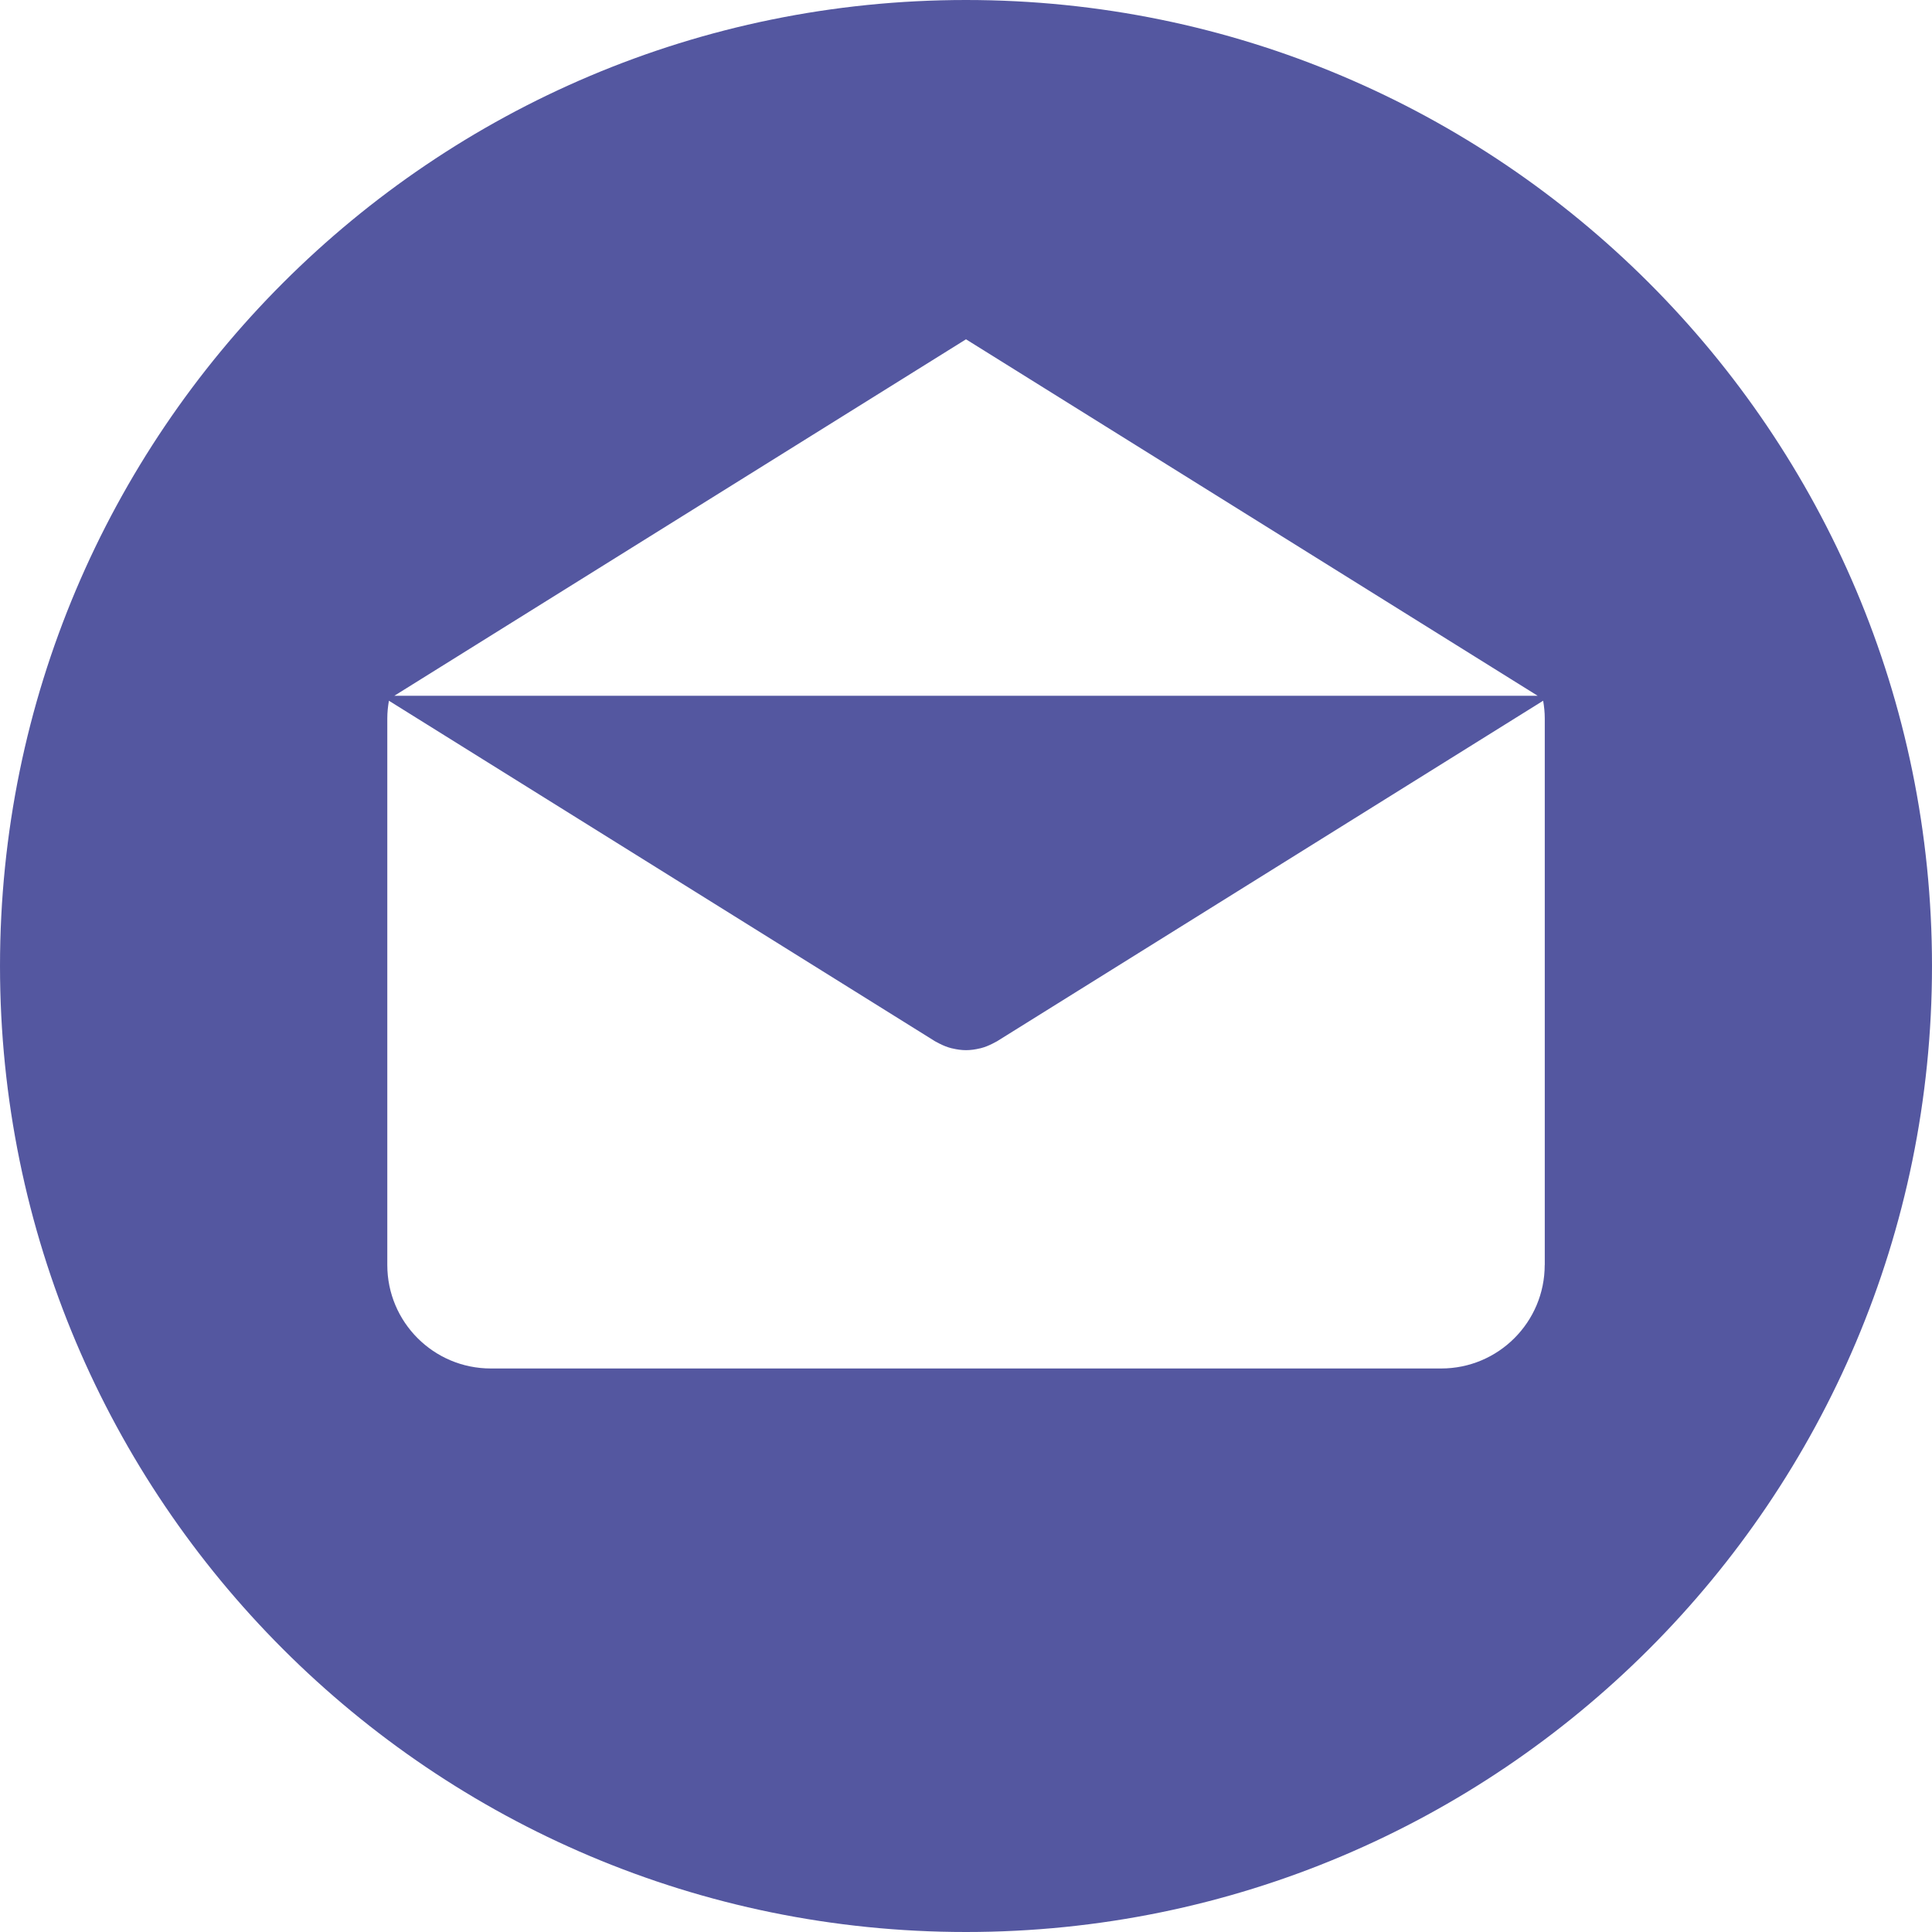
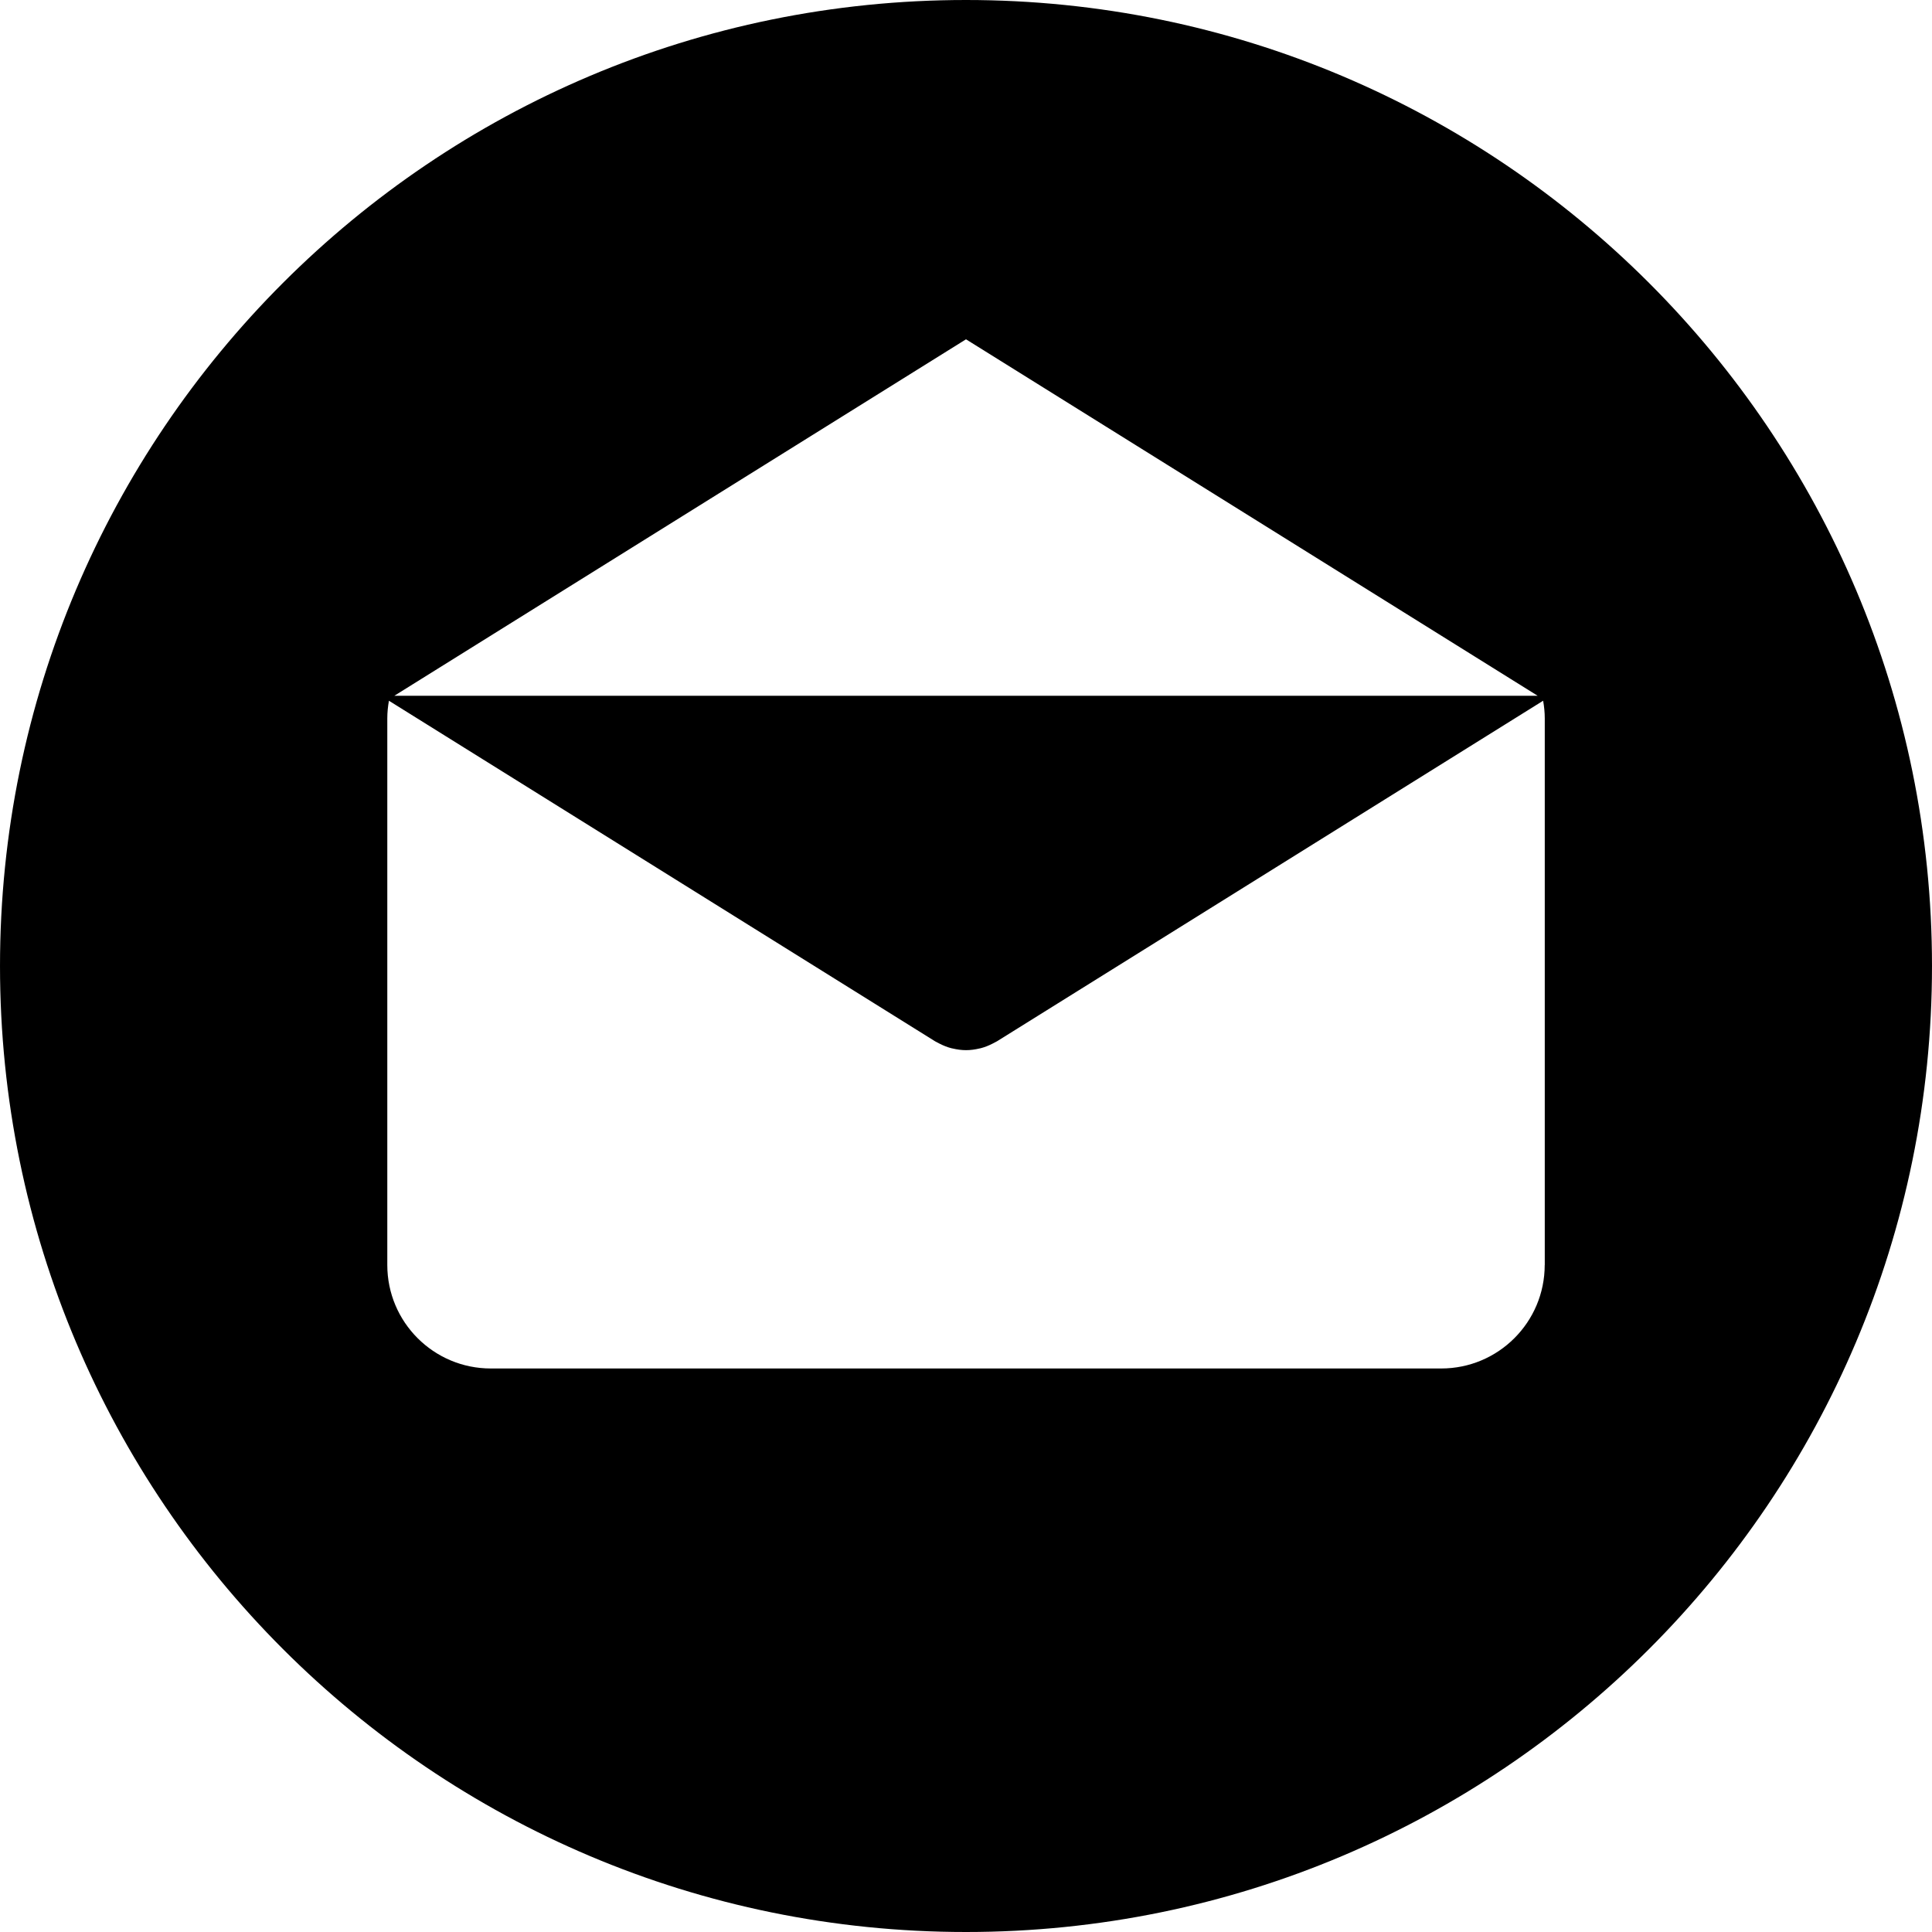
<svg xmlns="http://www.w3.org/2000/svg" version="1.1" id="Layer_1" x="0px" y="0px" viewBox="0 0 299.997 299.997" style="enable-background:new 0 0 299.997 299.997;" xml:space="preserve" width="512px" height="512px">
  <g>
    <g>
-       <path d="M149.996,0C67.157,0,0.001,67.158,0.001,149.997c0,82.837,67.156,150,149.995,150s150-67.163,150-150    C299.996,67.158,232.835,0,149.996,0z M149.999,52.686l88.763,55.35H61.236L149.999,52.686z M239.868,196.423h-0.009    c0,8.878-7.195,16.072-16.072,16.072H76.211c-8.878,0-16.072-7.195-16.072-16.072v-84.865c0-0.939,0.096-1.852,0.252-2.749    l84.808,52.883c0.104,0.065,0.215,0.109,0.322,0.169c0.112,0.062,0.226,0.122,0.34,0.179c0.599,0.309,1.216,0.558,1.847,0.721    c0.065,0.018,0.13,0.026,0.195,0.041c0.692,0.163,1.393,0.265,2.093,0.265h0.005c0.005,0,0.01,0,0.01,0    c0.7,0,1.401-0.099,2.093-0.265c0.065-0.016,0.13-0.023,0.195-0.041c0.63-0.163,1.245-0.412,1.847-0.721    c0.114-0.057,0.228-0.117,0.34-0.179c0.106-0.06,0.218-0.104,0.322-0.169l84.808-52.883c0.156,0.897,0.252,1.808,0.252,2.749    V196.423z" fill="#5457a0" />
+       <path d="M149.996,0C67.157,0,0.001,67.158,0.001,149.997c0,82.837,67.156,150,149.995,150s150-67.163,150-150    C299.996,67.158,232.835,0,149.996,0z M149.999,52.686l88.763,55.35H61.236L149.999,52.686z M239.868,196.423h-0.009    c0,8.878-7.195,16.072-16.072,16.072H76.211c-8.878,0-16.072-7.195-16.072-16.072v-84.865c0-0.939,0.096-1.852,0.252-2.749    l84.808,52.883c0.104,0.065,0.215,0.109,0.322,0.169c0.112,0.062,0.226,0.122,0.34,0.179c0.599,0.309,1.216,0.558,1.847,0.721    c0.065,0.018,0.13,0.026,0.195,0.041c0.692,0.163,1.393,0.265,2.093,0.265h0.005c0.005,0,0.01,0,0.01,0    c0.7,0,1.401-0.099,2.093-0.265c0.065-0.016,0.13-0.023,0.195-0.041c0.63-0.163,1.245-0.412,1.847-0.721    c0.114-0.057,0.228-0.117,0.34-0.179c0.106-0.06,0.218-0.104,0.322-0.169l84.808-52.883c0.156,0.897,0.252,1.808,0.252,2.749    V196.423z" fill="#000000" />
    </g>
  </g>
  <g>
</g>
  <g>
</g>
  <g>
</g>
  <g>
</g>
  <g>
</g>
  <g>
</g>
  <g>
</g>
  <g>
</g>
  <g>
</g>
  <g>
</g>
  <g>
</g>
  <g>
</g>
  <g>
</g>
  <g>
</g>
  <g>
</g>
</svg>
